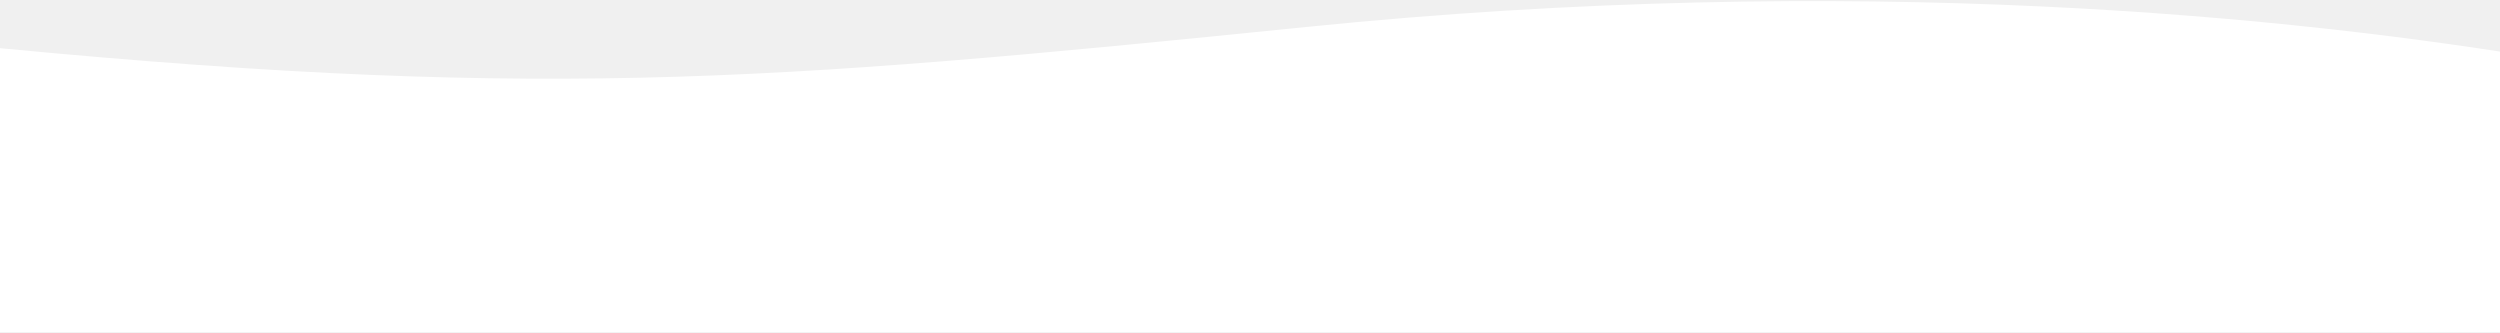
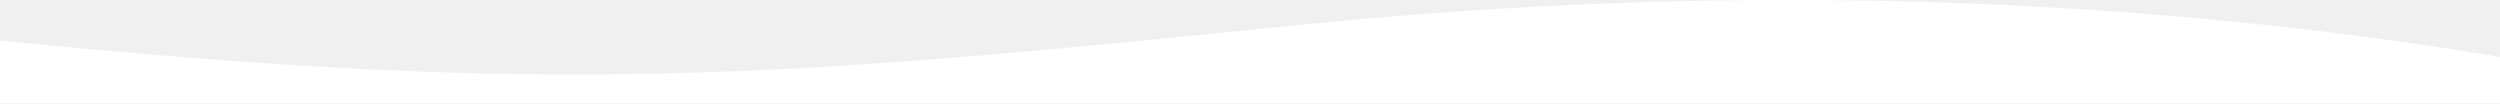
- <svg xmlns="http://www.w3.org/2000/svg" id="_レイヤー_2" data-name="レイヤー 2" viewBox="0 0 1920 255.12">
+ <svg xmlns="http://www.w3.org/2000/svg" id="_レイヤー_2" data-name="レイヤー 2" viewBox="0 0 2000 82.6">
  <defs>
    <style>
      .cls-1 {
        fill: none;
      }

      .cls-2 {
        fill: #fff;
      }

      .cls-3 {
        clip-path: url(#clippath);
      }
    </style>
    <clipPath id="clippath">
-       <rect class="cls-1" width="1920" height="255.12" />
+       <rect class="cls-1" width="2000" height="82.6" />
    </clipPath>
  </defs>
  <g id="_新着情報" data-name="新着情報">
    <g class="cls-3">
-       <path class="cls-2" d="M1003.86,20.66C581.73,63.51,406.5,77.67-37.53,33.34v222.63h2000V46.46c-199.31-33.68-537.21-68.58-958.61-25.8Z" />
+       <path class="cls-2" d="M1041.39,19.81C619.26,62.67,444.02,76.82,0,32.5v222.63h2000V45.61c-199.31-33.68-537.21-68.58-958.61-25.8Z" />
    </g>
  </g>
</svg>
